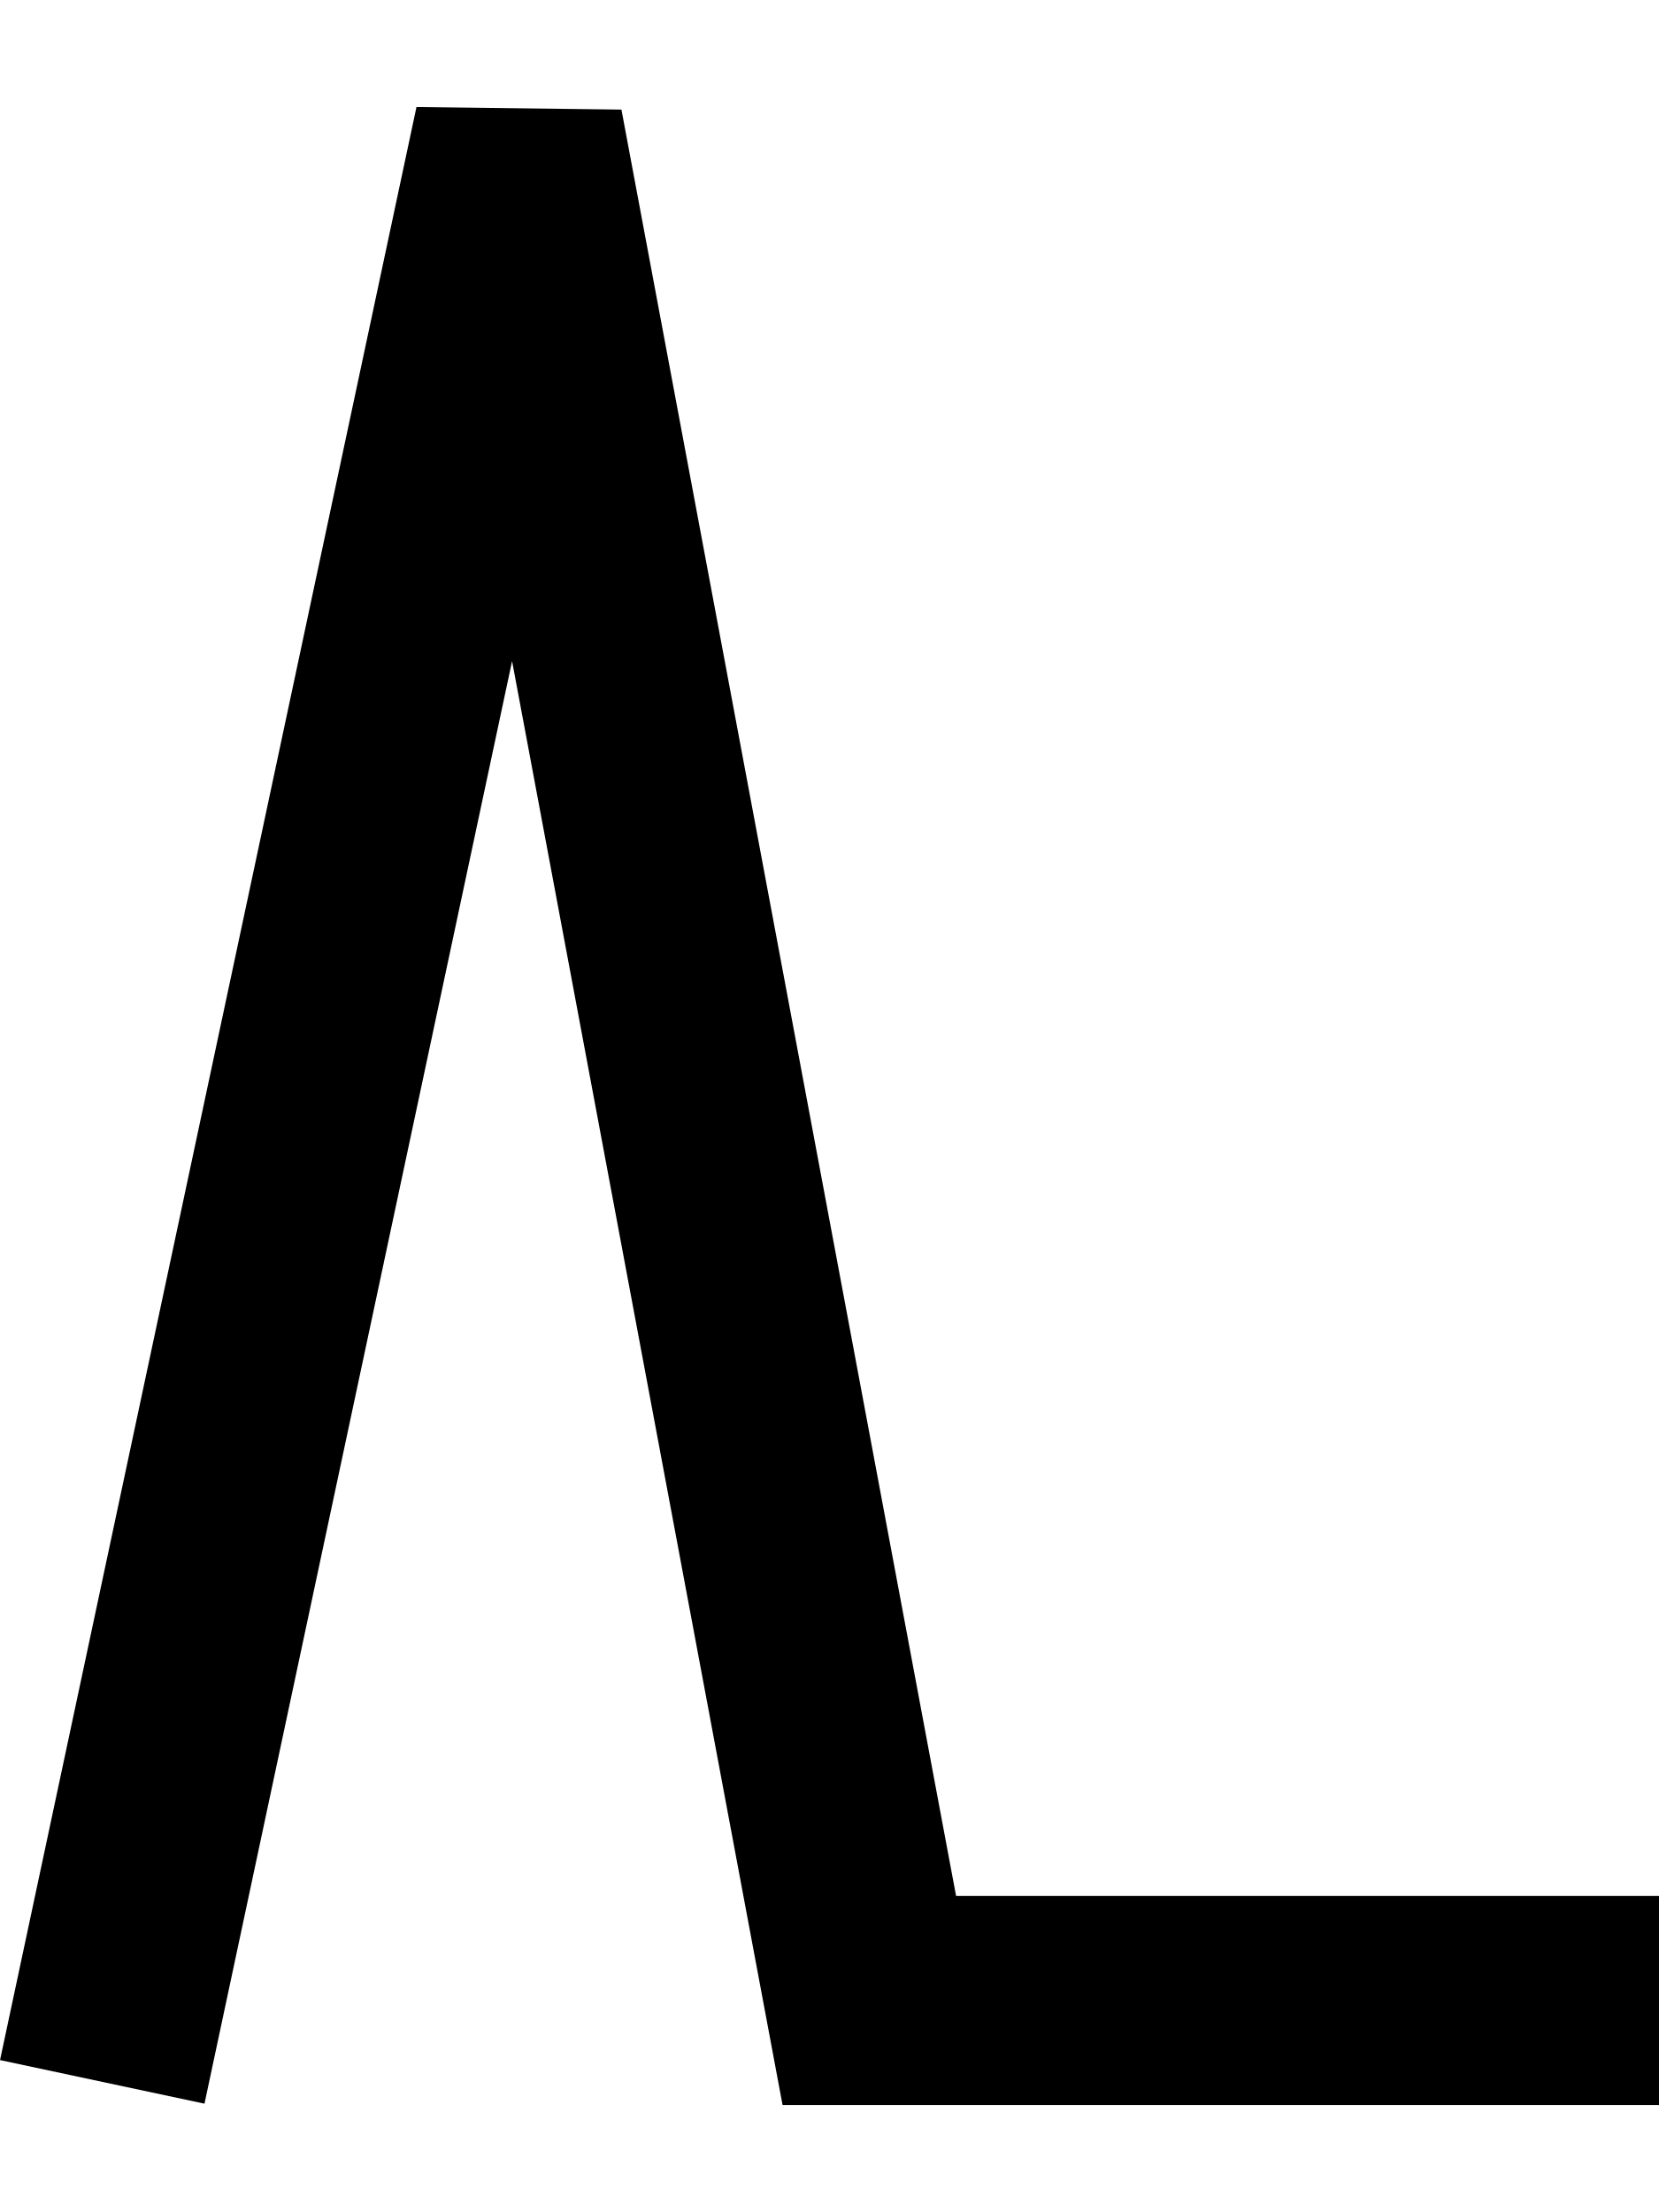
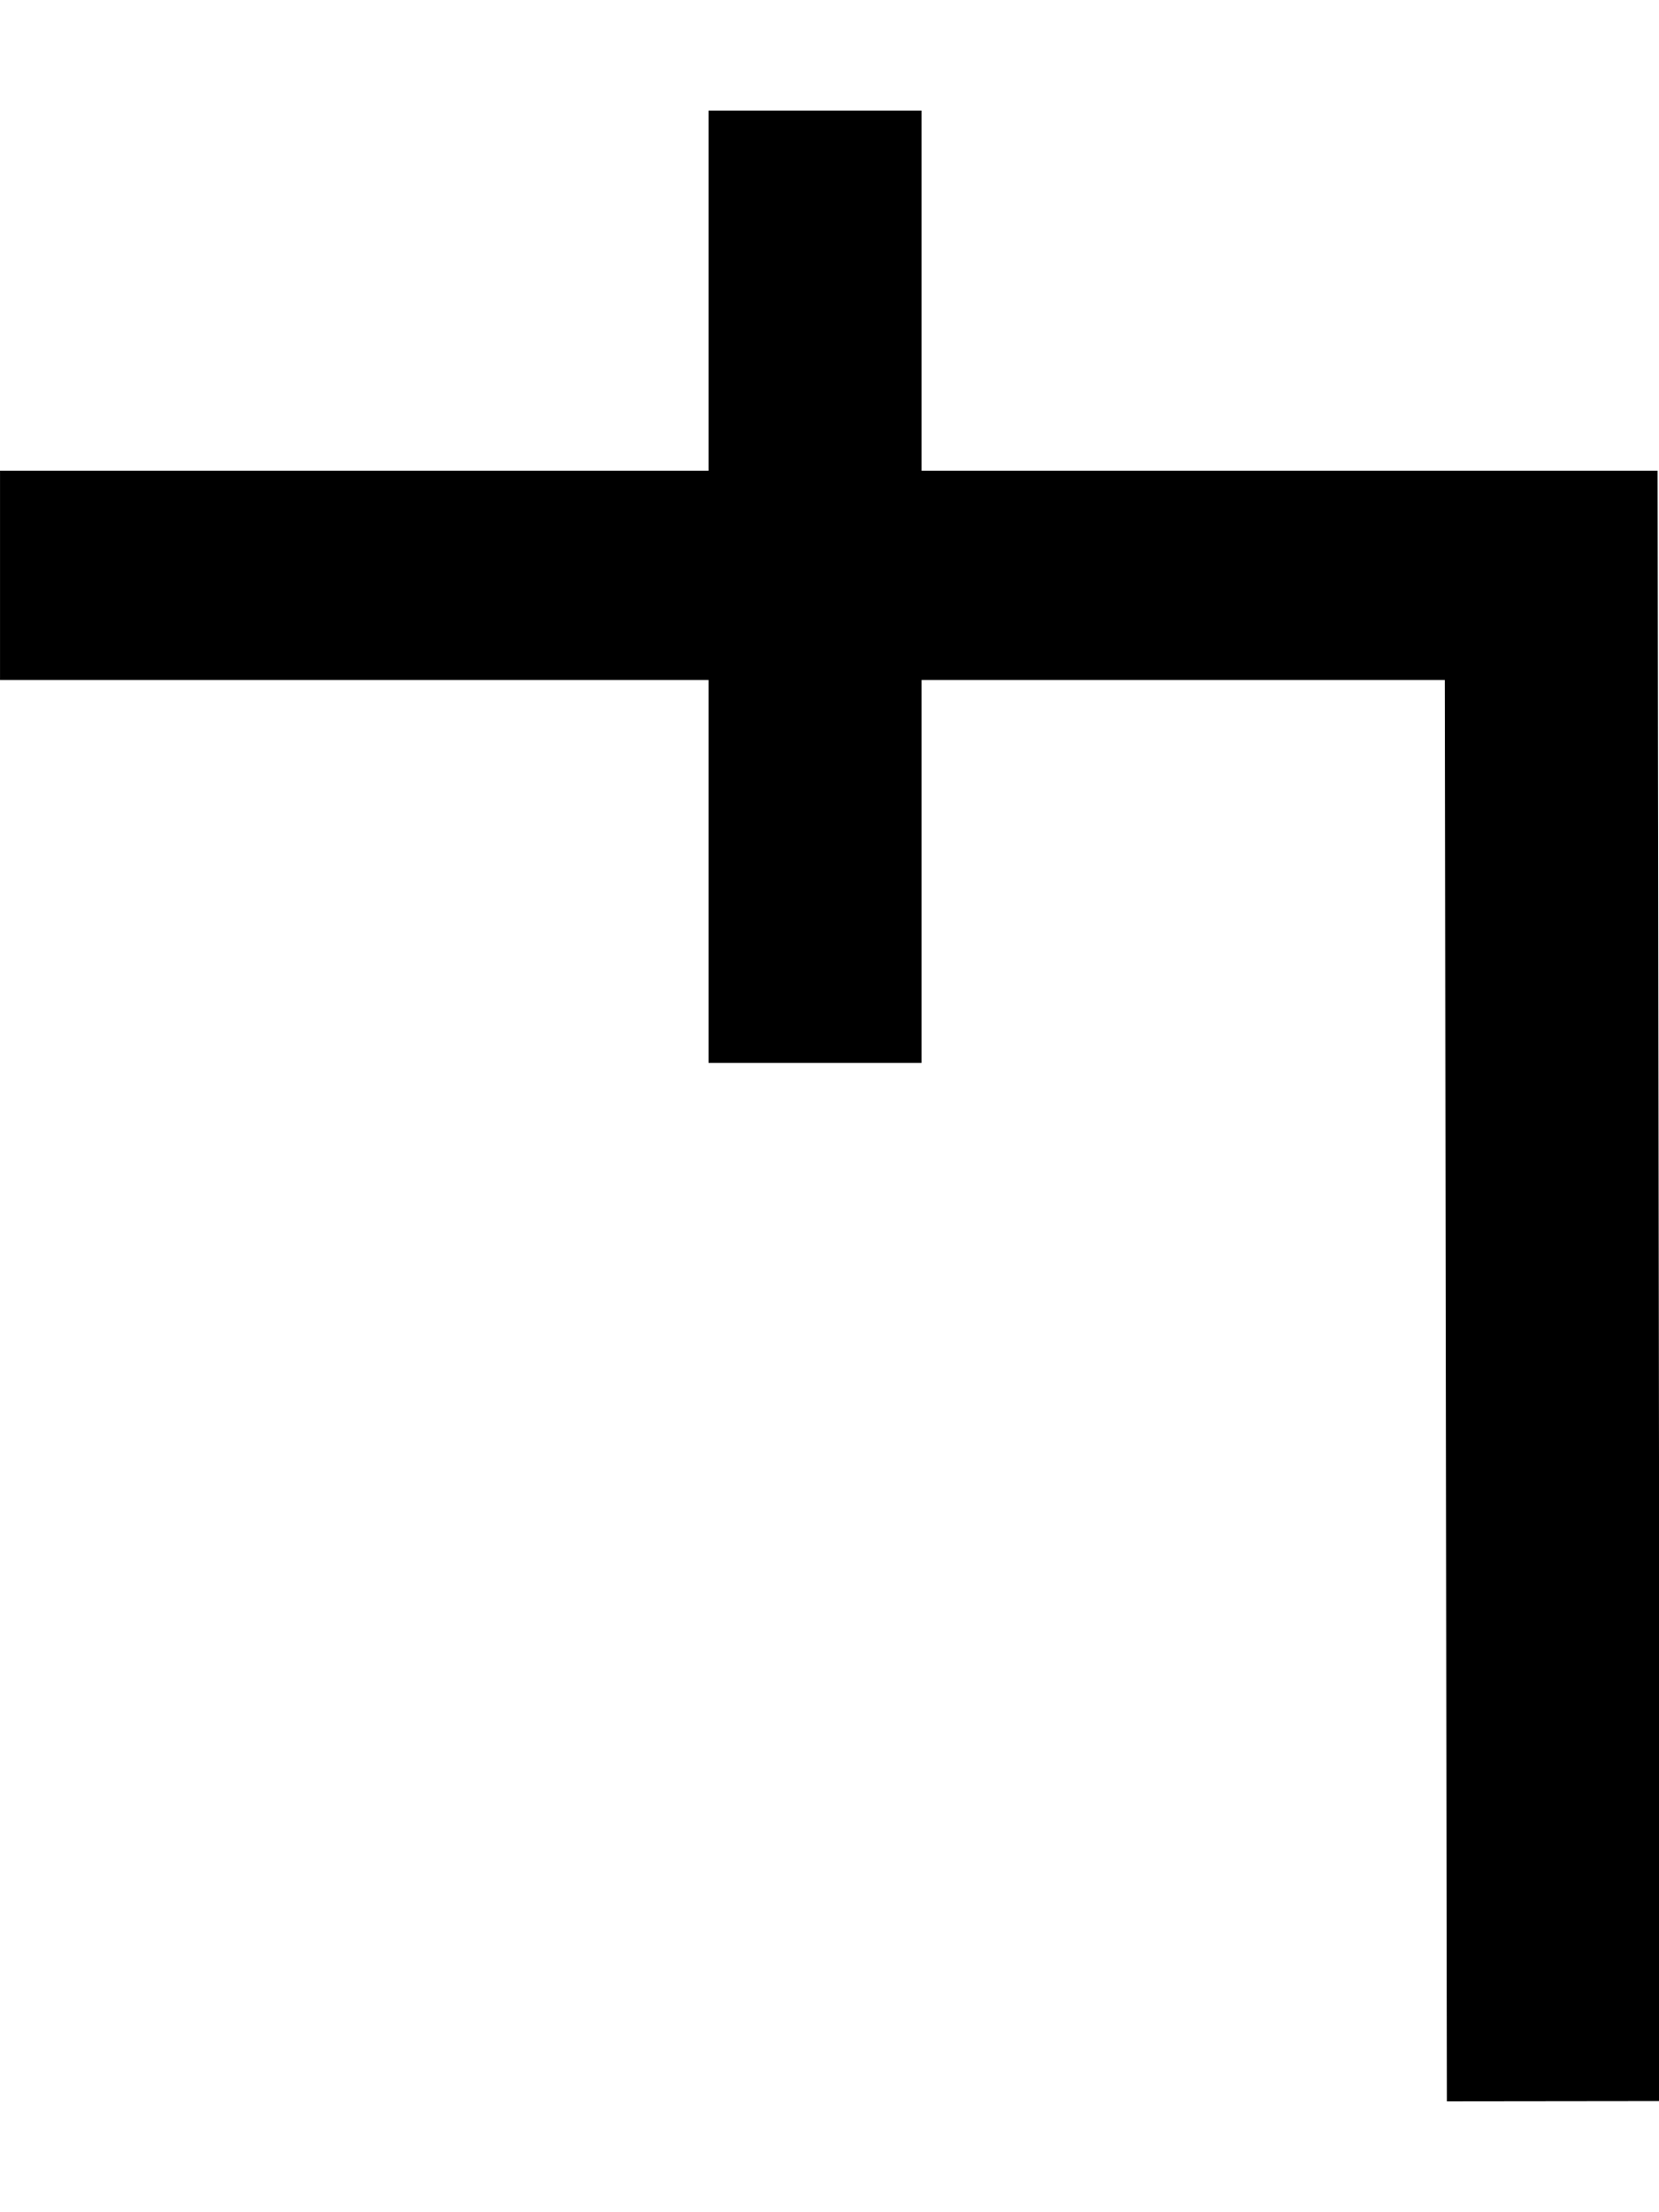
<svg xmlns="http://www.w3.org/2000/svg" width="15" height="20" viewBox="0 0 15 20" version="1.1" id="svg3807">
  <g id="layer L1" transform="translate(0,10)">
    <g transform="translate(0,0)">
      <g transform="translate(0,0)">
        <g id="layer1" transform="translate(0,-291.7083)">
          <g transform="matrix(1.172932,0,0,-0.9520283,-583.8196,-1486.07)" id="g10351" style="stroke-width:1.788;stroke-miterlimit:4;stroke-dasharray:none">
            <g transform="matrix(0.9094024,0,0,1.120415,45.09442,226.1223)" id="g10351-0" style="stroke-width:1.789;stroke-miterlimit:4;stroke-dasharray:none">
              <g id="g2601" transform="matrix(0.8925618,0,0,0.8925266,53.47671,-202.8362)" style="stroke-width:2.005">
-                 <g transform="matrix(-1.120371,0,0,-1.120415,1114.52,-3971.809)" id="g10356">
-                   <path style="fill:none;fill-rule:evenodd;stroke:#000000;stroke-width:1.772;stroke-linecap:butt;stroke-linejoin:miter;stroke-miterlimit:4;stroke-dasharray:none;stroke-opacity:1" d="m 549.644,-1871.022 -3.53,-16.555 -2.972,15.865 h -6.694" id="path4186-6-7-94-7-8-3-4-9-6-9-9-8-7-3-2" />
+                 <g id="g3084" transform="matrix(1.011122,0,0,0.9932151,-7.370096,-3.208633)" style="stroke-width:2.001">
+                   <path style="fill:none;fill-rule:evenodd;stroke:#000000;stroke-width:2.001;stroke-linecap:butt;stroke-linejoin:miter;stroke-miterlimit:4;stroke-dasharray:none;stroke-opacity:1" d="m 514.148,-1885.254 -0.021,14.59 h -14.569" id="path4186-6-7-94-7-8-3-4-9-4-6-1-9-0" />
+                   <path style="fill:none;fill-rule:evenodd;stroke:#000000;stroke-width:2.001;stroke-linecap:butt;stroke-linejoin:miter;stroke-miterlimit:4;stroke-dasharray:none;stroke-opacity:1" d="m 507.213,-1875.326 v 9.106" id="path4186-6-7-94-7-8-3-4-9-4-6-7-7-6-2" />
                </g>
              </g>
            </g>
          </g>
        </g>
      </g>
    </g>
  </g>
</svg>
